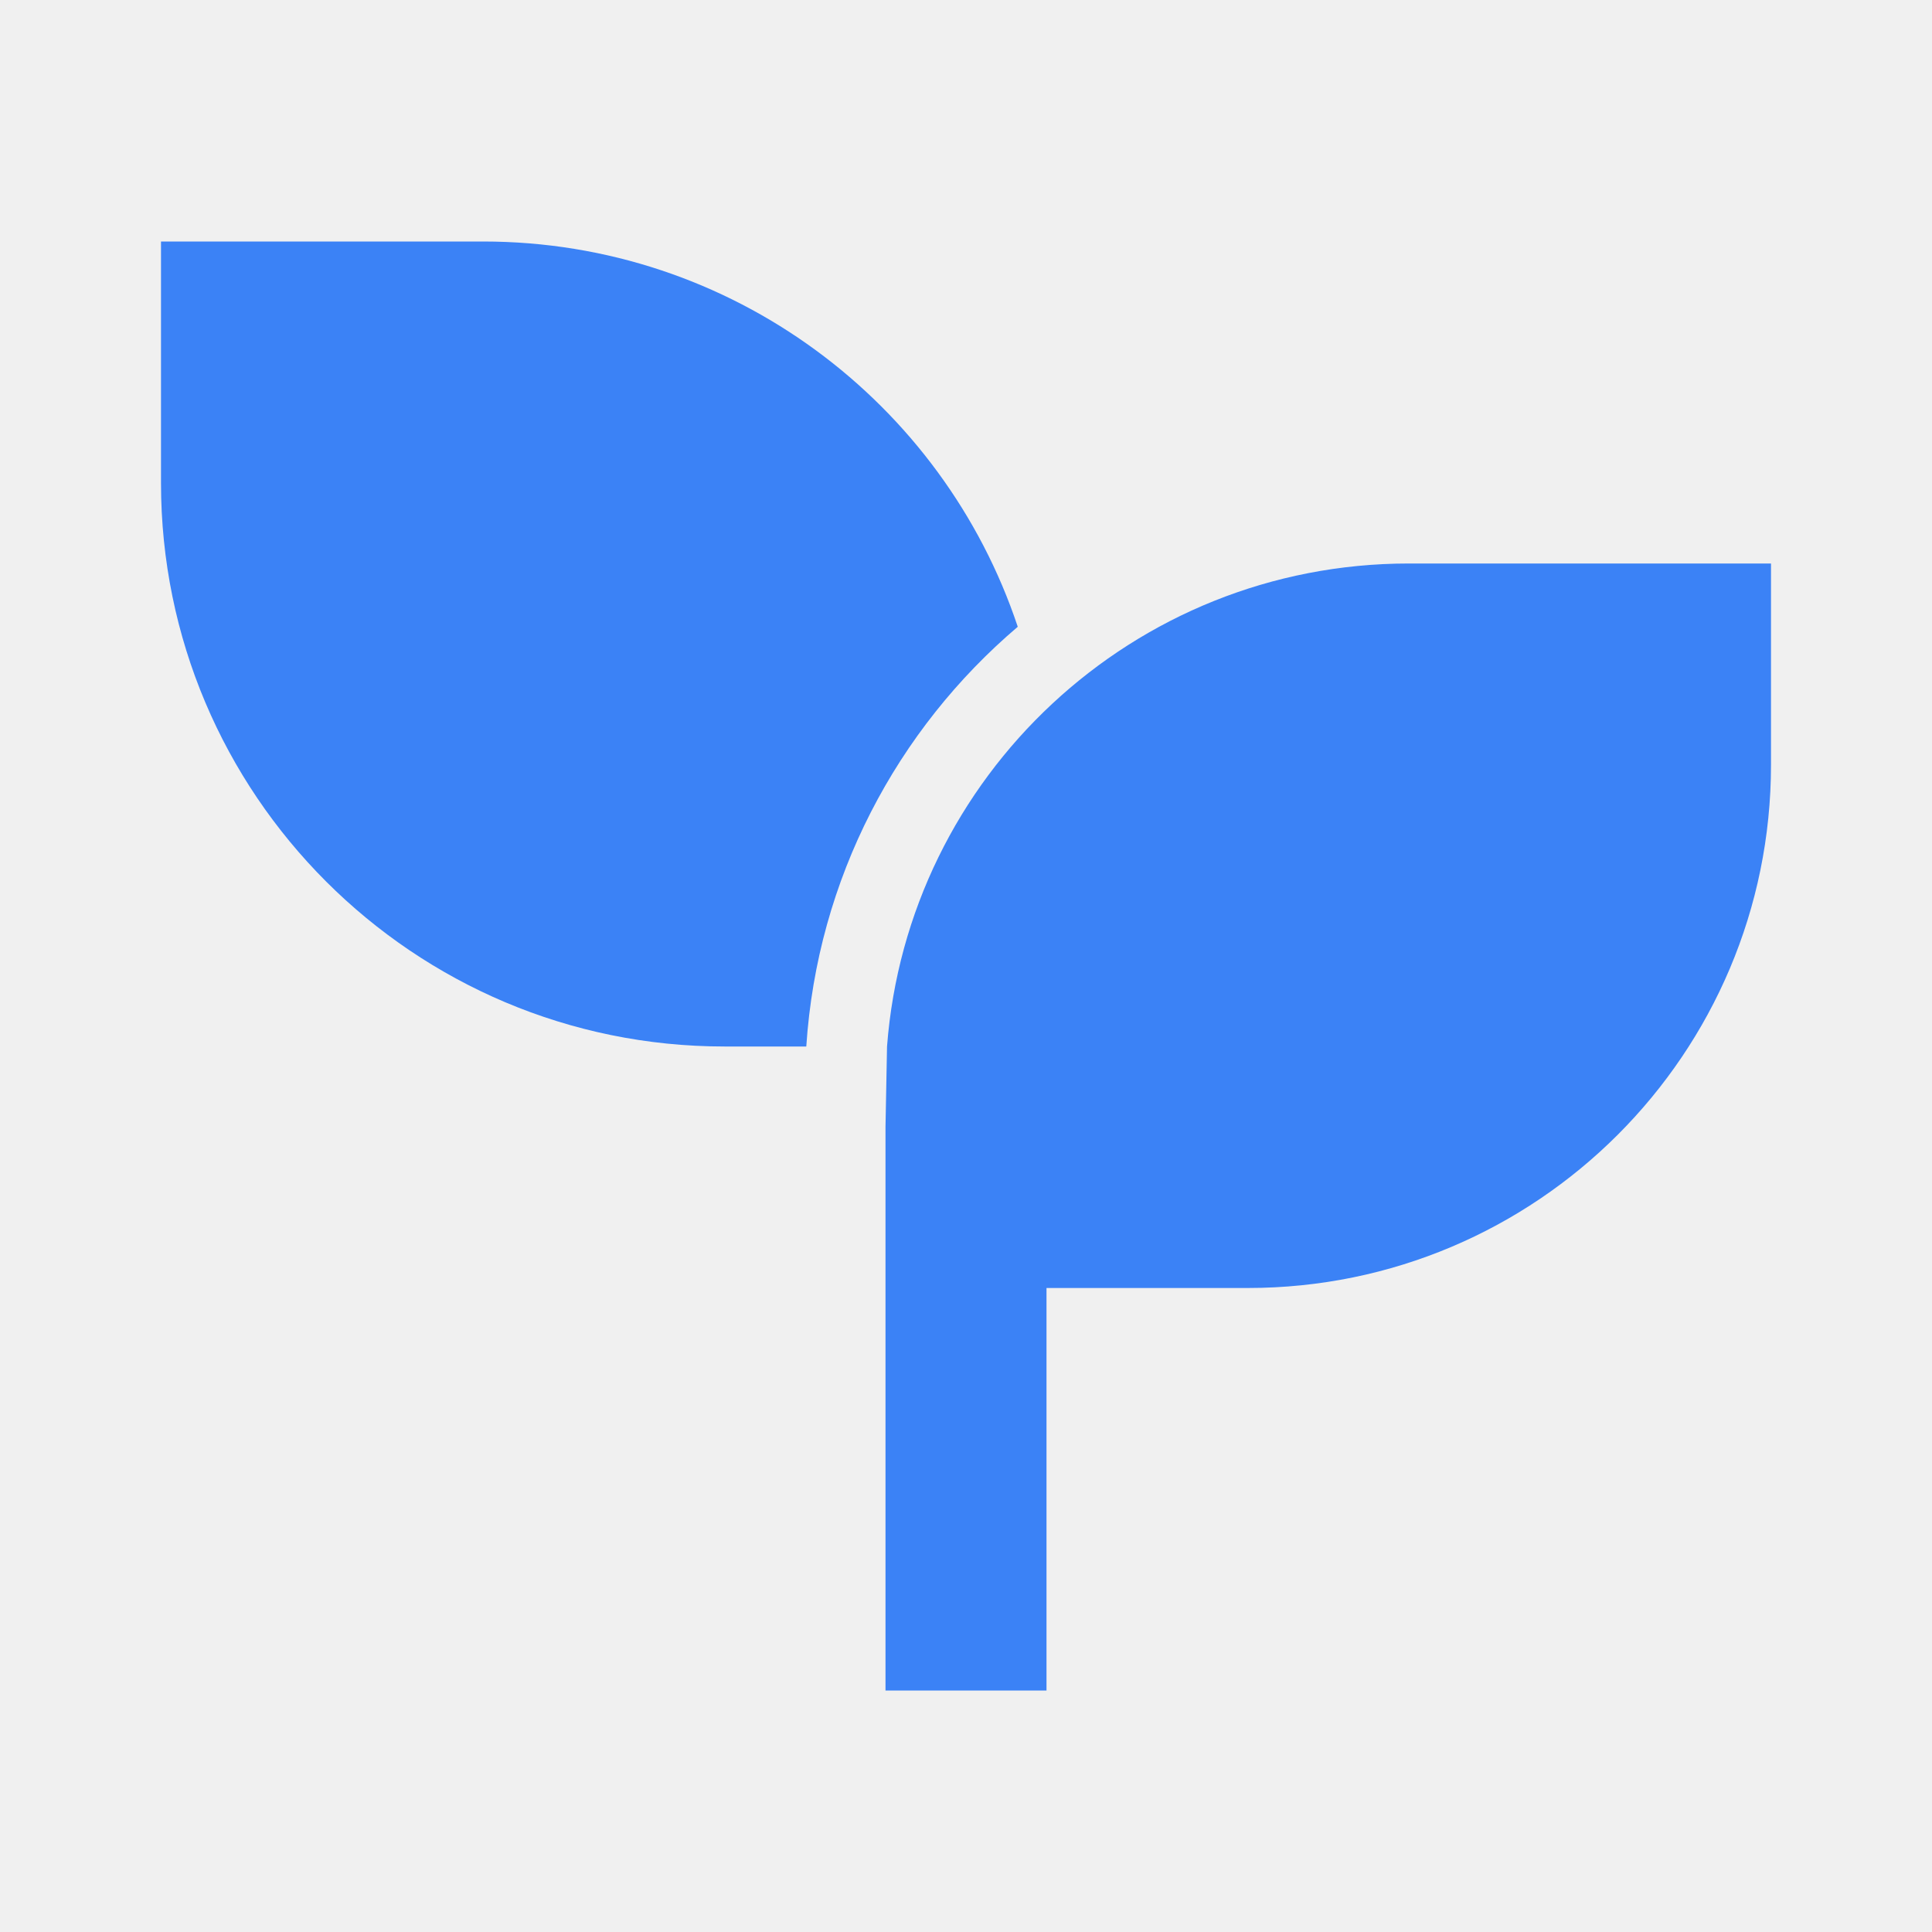
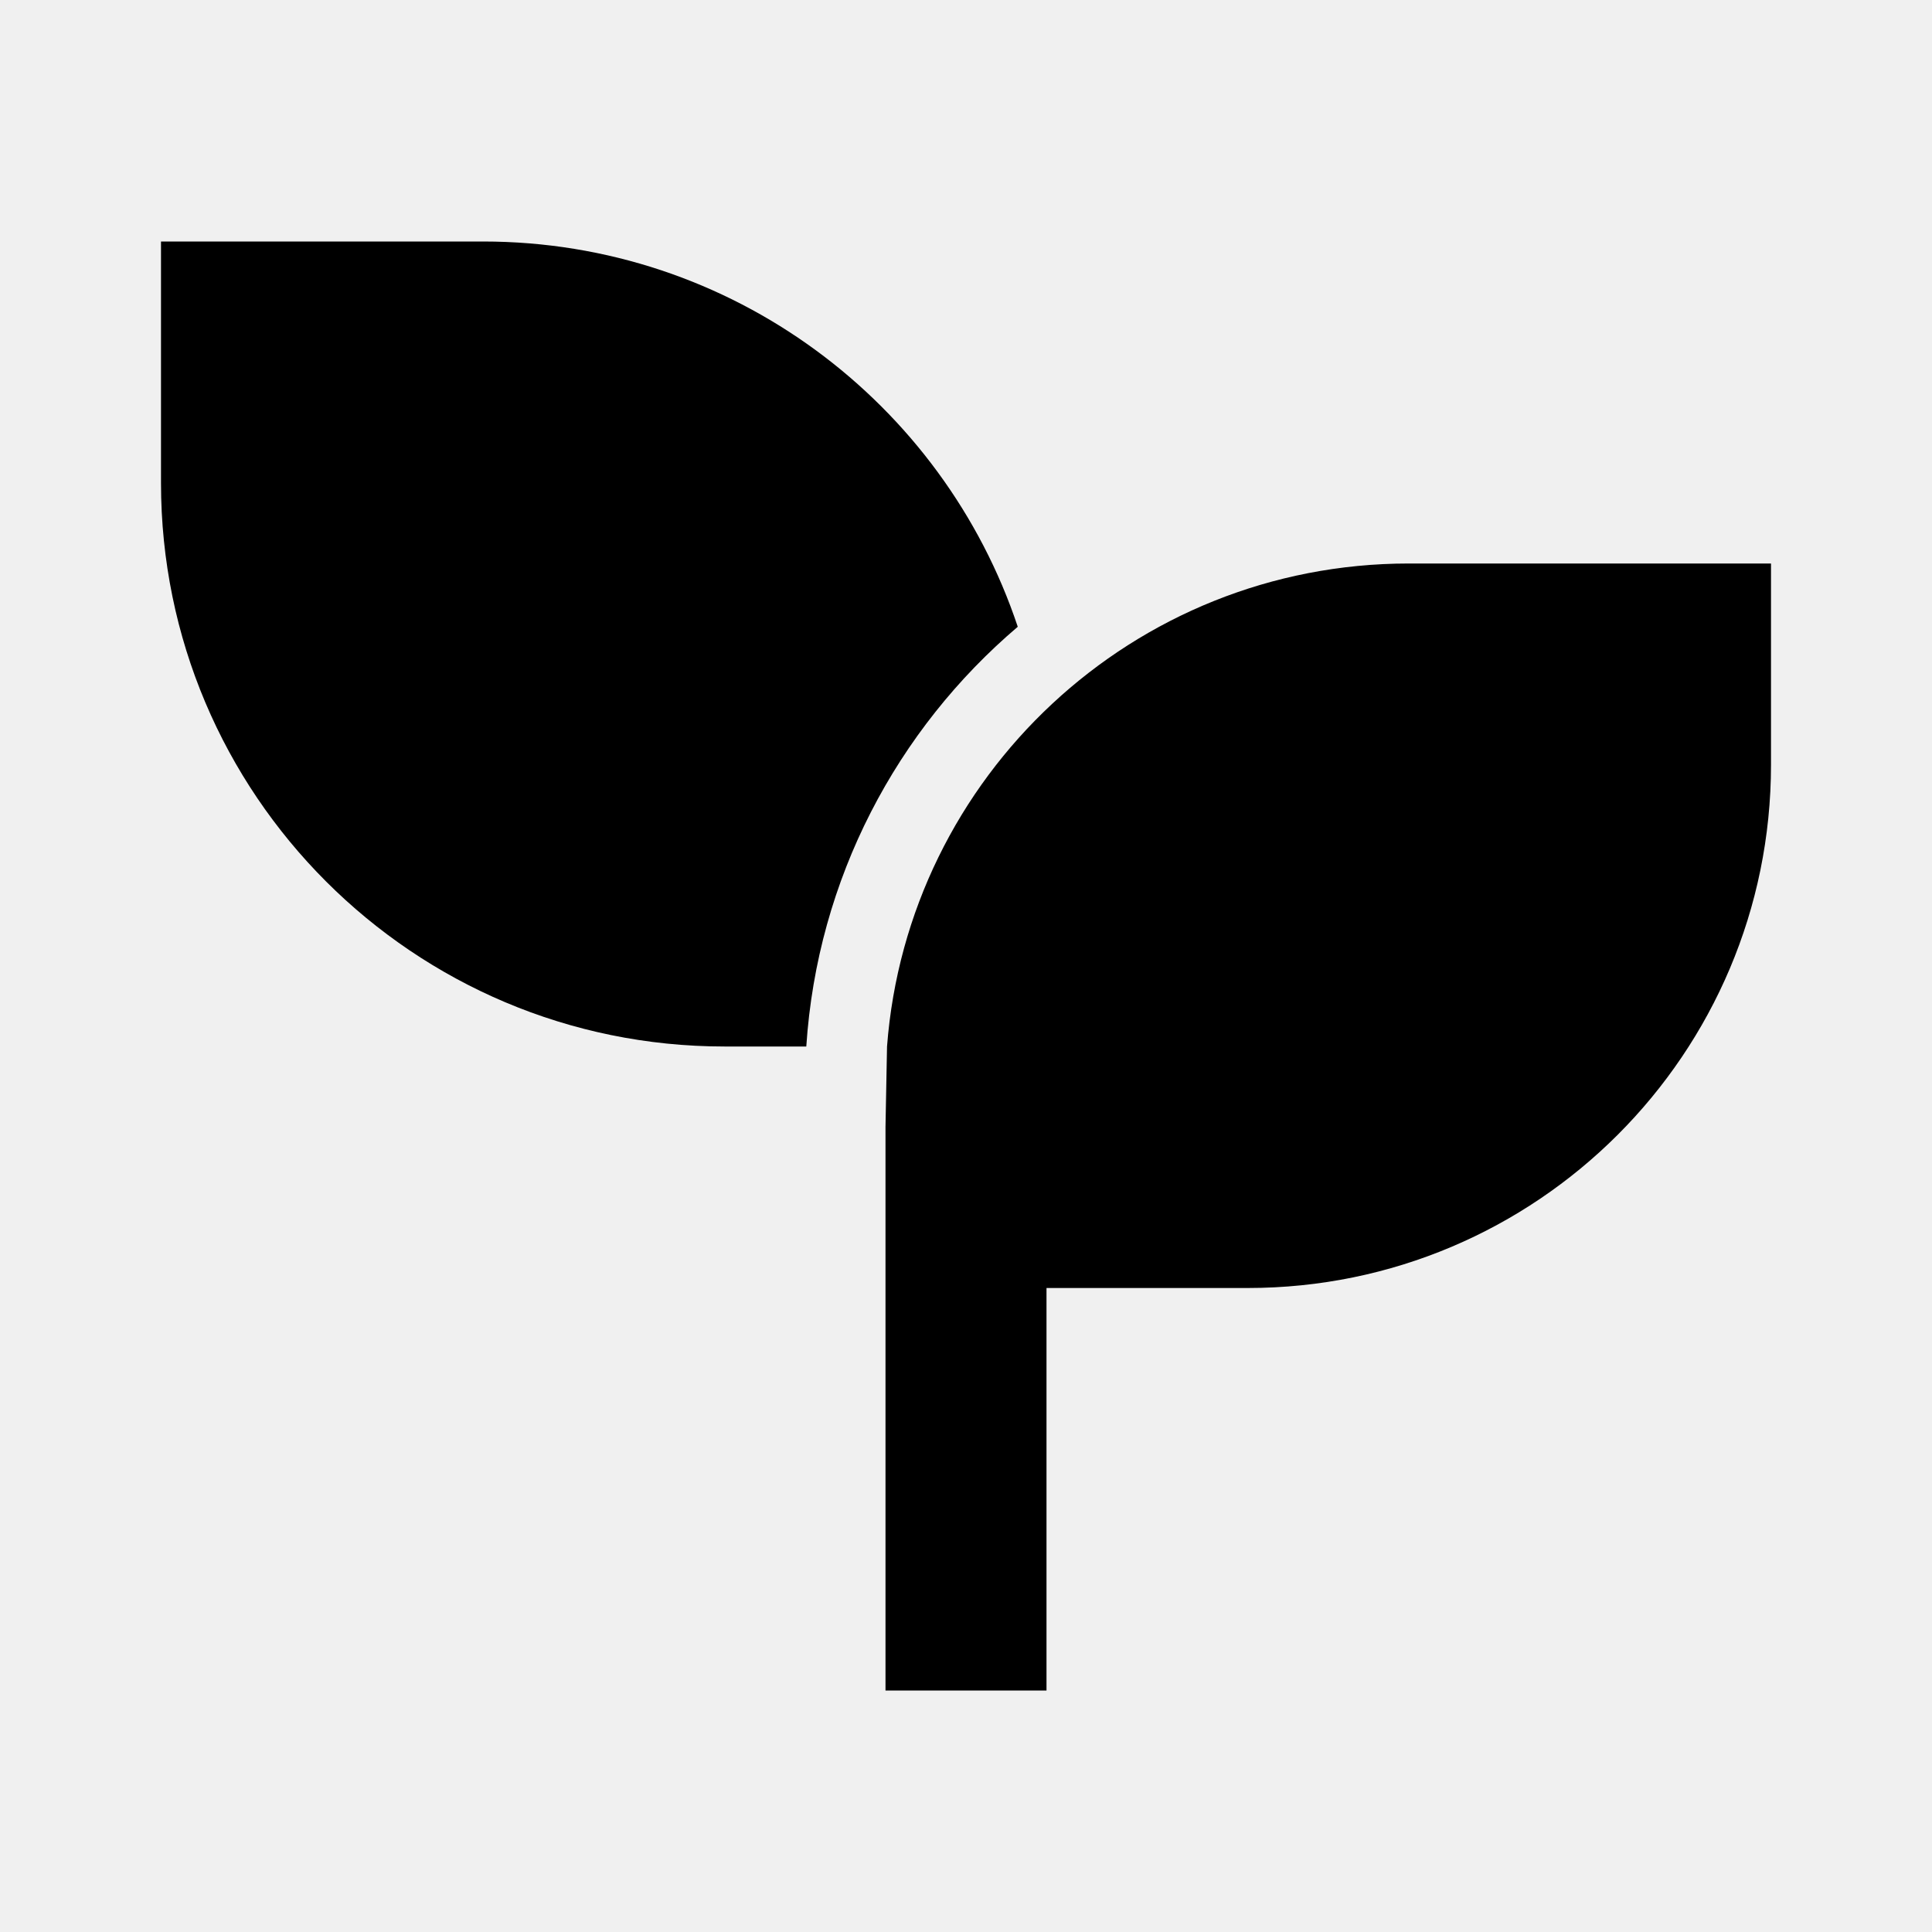
<svg xmlns="http://www.w3.org/2000/svg" width="537" height="537" viewBox="0 0 537 537" fill="none">
  <g clip-path="url(#clip0_83_14)">
-     <path d="M492.25 156.625V212.562C492.25 292.889 427.139 358 346.812 358H290.875V469.875H246.125V313.25L246.55 290.875C252.256 215.785 315.018 156.625 391.562 156.625H492.25ZM134.25 67.125C203.433 67.125 262.145 111.987 282.887 174.212C249.325 202.74 227.173 244.201 224.108 290.875H201.375C114.873 290.875 44.75 220.752 44.75 134.25V67.125H134.25Z" fill="#3B82F6" />
+     <path d="M492.25 156.625V212.562C492.25 292.889 427.139 358 346.812 358H290.875V469.875H246.125V313.25L246.55 290.875C252.256 215.785 315.018 156.625 391.562 156.625H492.25ZM134.25 67.125C203.433 67.125 262.145 111.987 282.887 174.212C249.325 202.74 227.173 244.201 224.108 290.875H201.375C114.873 290.875 44.75 220.752 44.75 134.25V67.125H134.25Z" fill="currentColor" />
  </g>
  <defs>
    <clipPath id="clip0_83_14">
      <rect width="537" height="537" fill="white" />
    </clipPath>
  </defs>
</svg>
